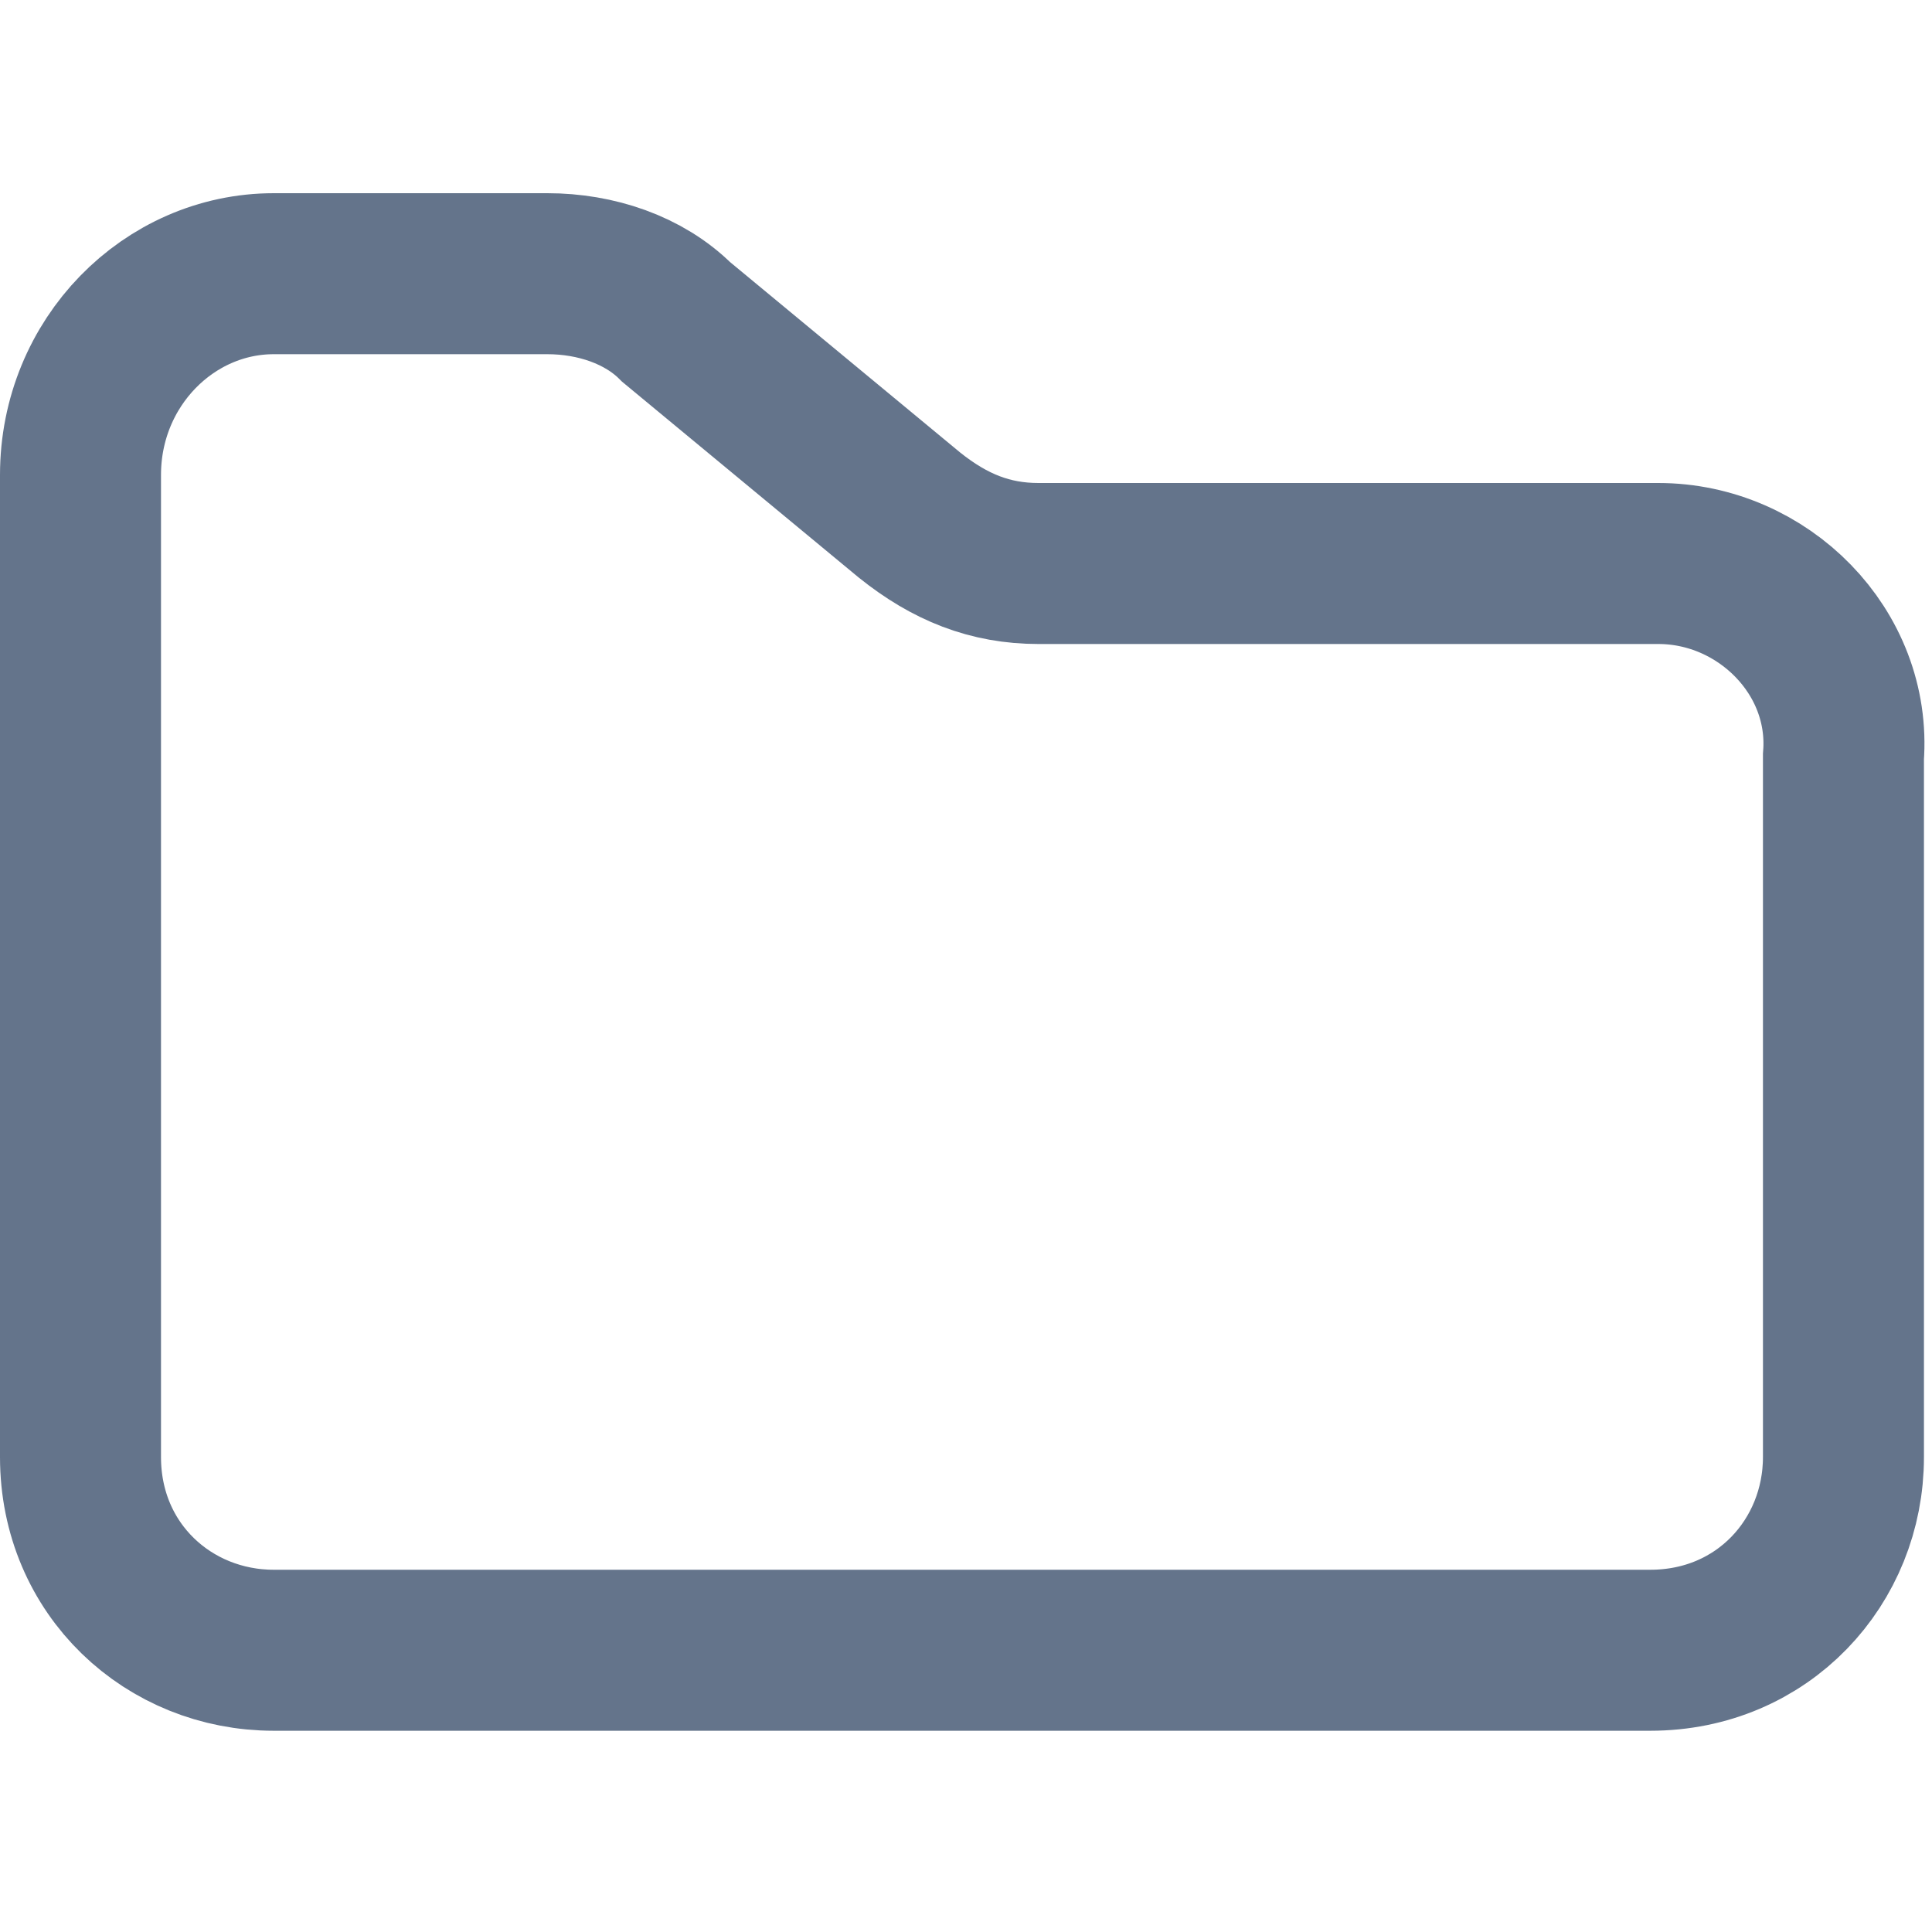
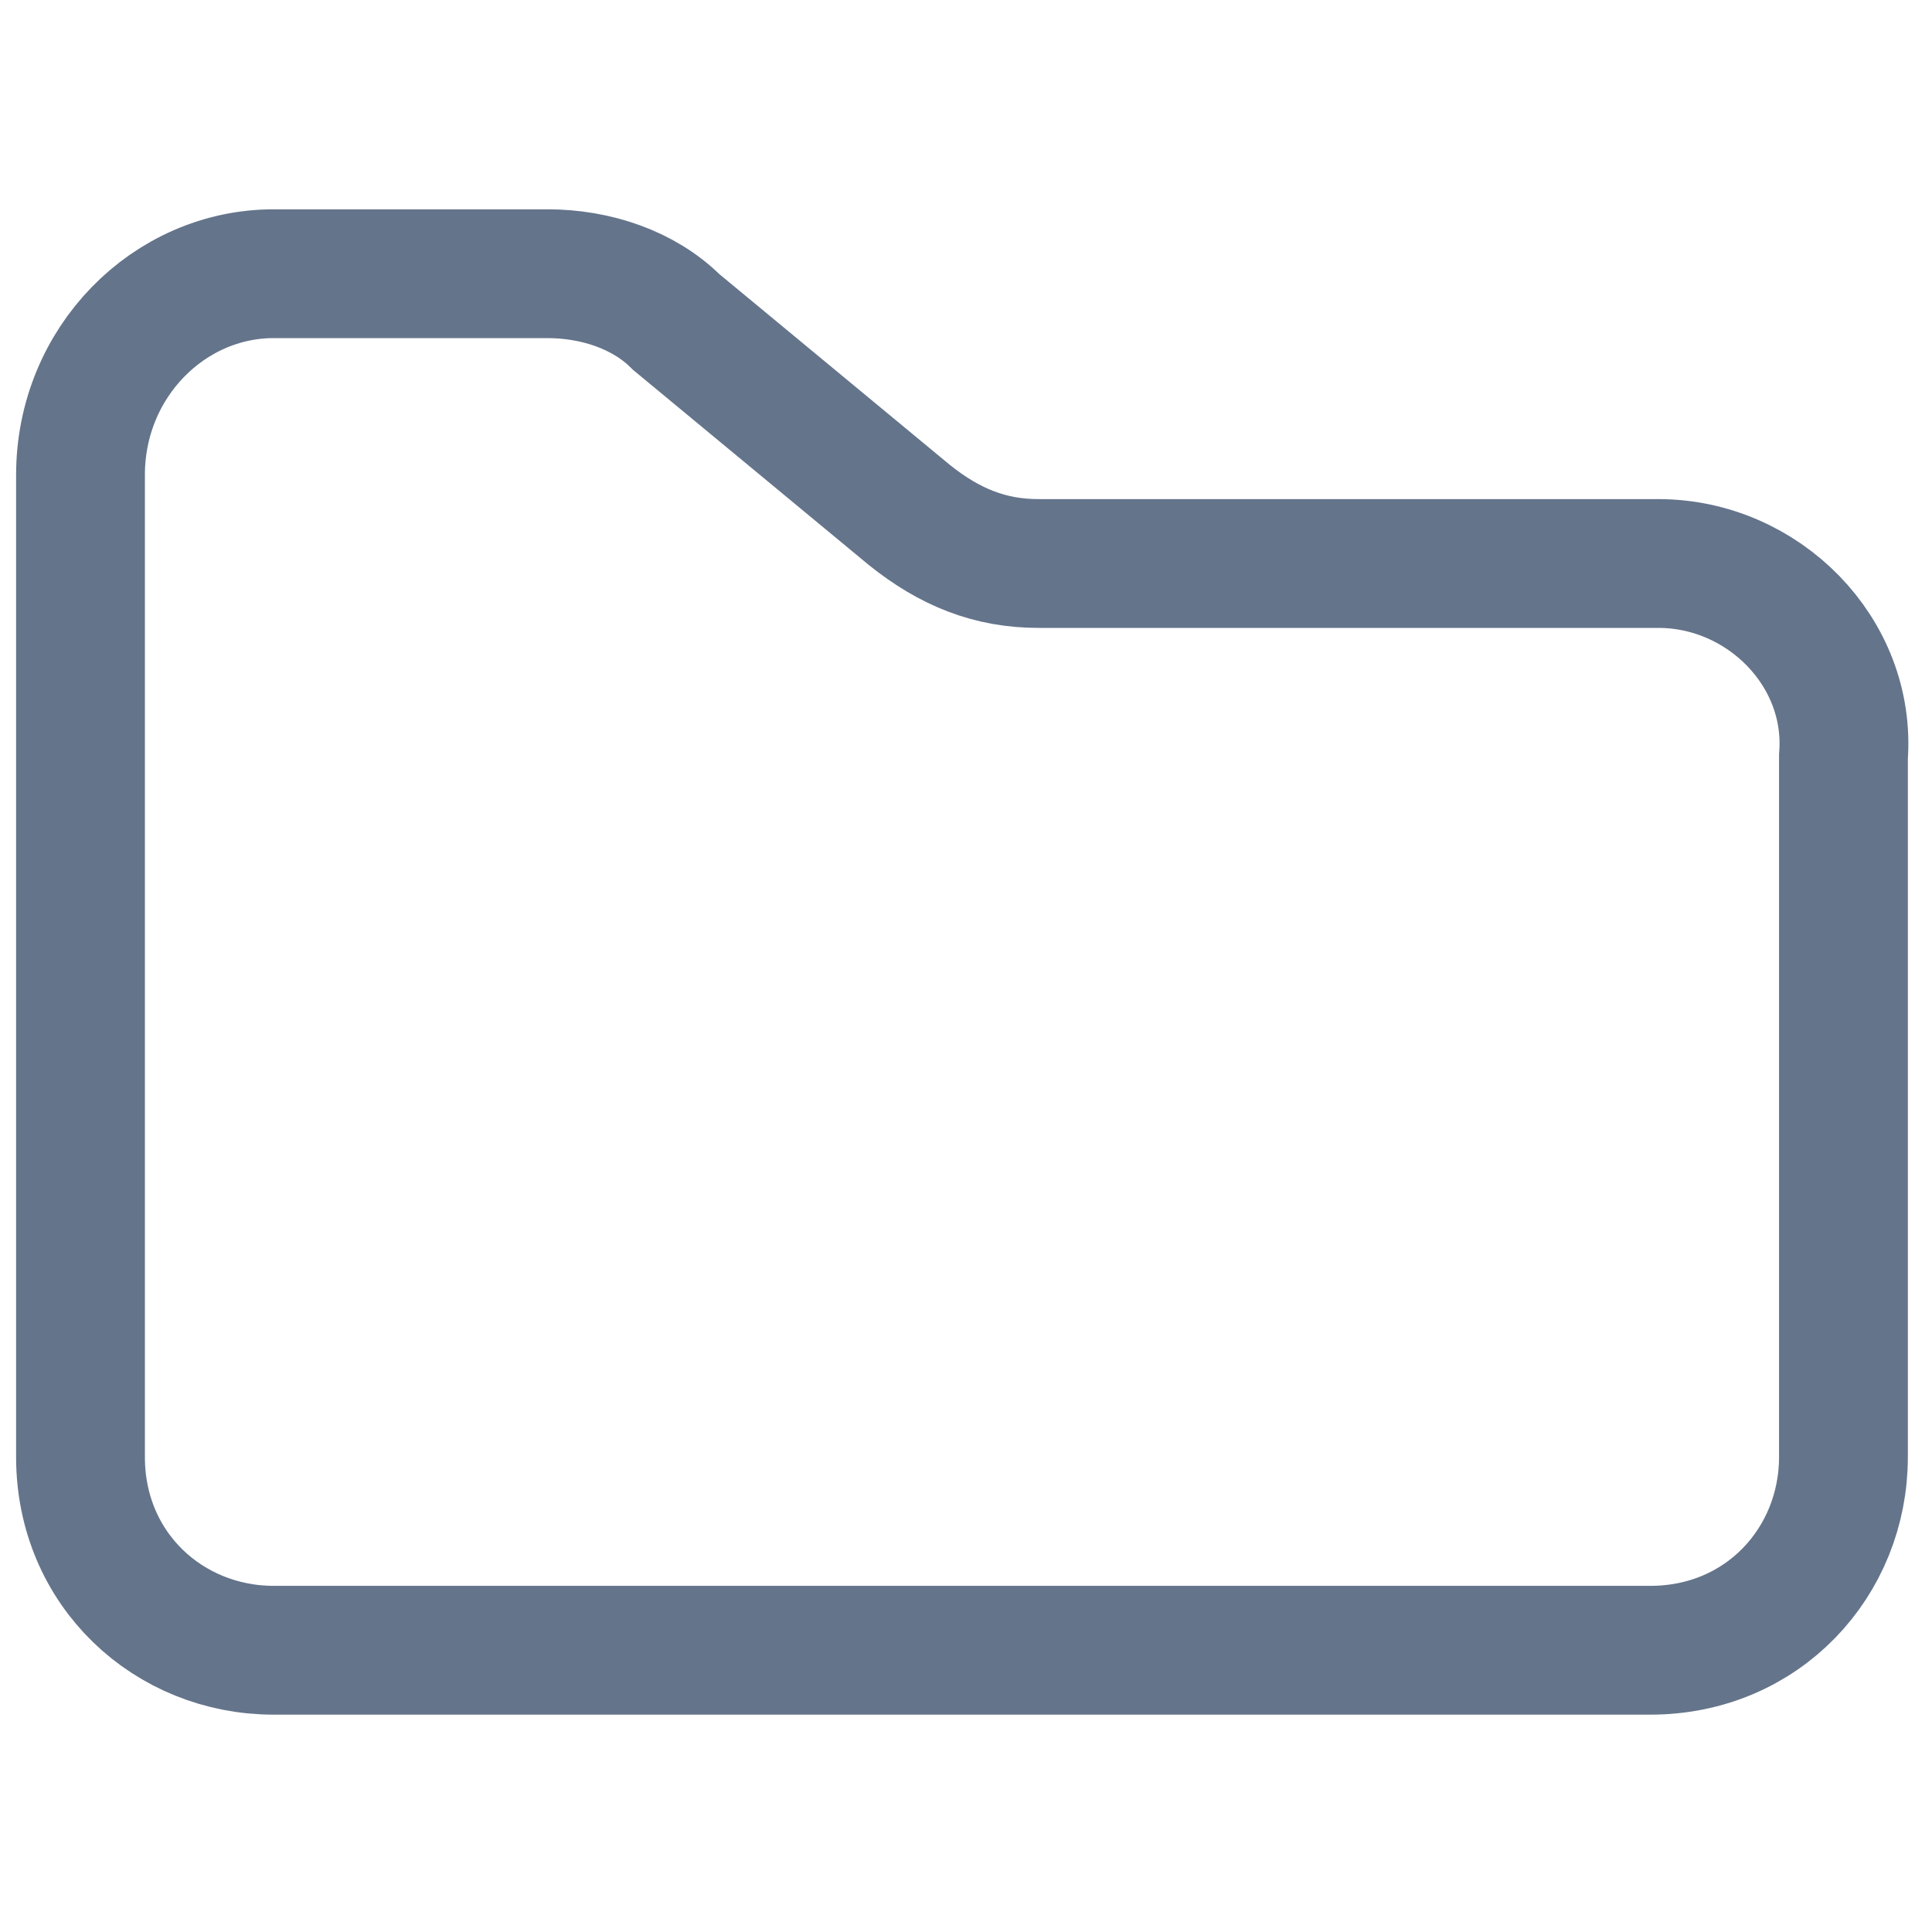
- <svg xmlns="http://www.w3.org/2000/svg" version="1.1" id="Layer_1" x="0px" y="0px" width="24px" height="24px" viewBox="0 0 24 24" style="enable-background:new 0 0 24 24;" xml:space="preserve">
-   <style type="text/css">
- 	.st0{fill:none;stroke:#64748B;stroke-width:2;}
- </style>
-   <path class="st0" d="M6.8,3.4H3.4C2.1,3.4,1,4.5,1,5.9v12.2c0,1.4,1.1,2.4,2.4,2.4h17.1c1.4,0,2.4-1.1,2.4-2.4V9.4  C23,8.1,21.9,7,20.6,7h-7.7c-0.6,0-1.1-0.2-1.6-0.6L8.4,4C8,3.6,7.4,3.4,6.8,3.4z" />
+ <svg xmlns="http://www.w3.org/2000/svg" width="24" height="24" viewBox="0 0 24 24">
+   <path stroke="#64748B" fill="none" stroke-width="1.6" d="M6.8,3.4H3.4C2.1,3.4,1,4.5,1,5.9v12.2c0,1.4,1.1,2.4,2.4,2.4h17.1c1.4,0,2.4-1.1,2.4-2.4V9.4 C23,8.1,21.9,7,20.6,7h-7.7c-0.6,0-1.1-0.2-1.6-0.6L8.4,4C8,3.6,7.4,3.4,6.8,3.4z" />
</svg>
